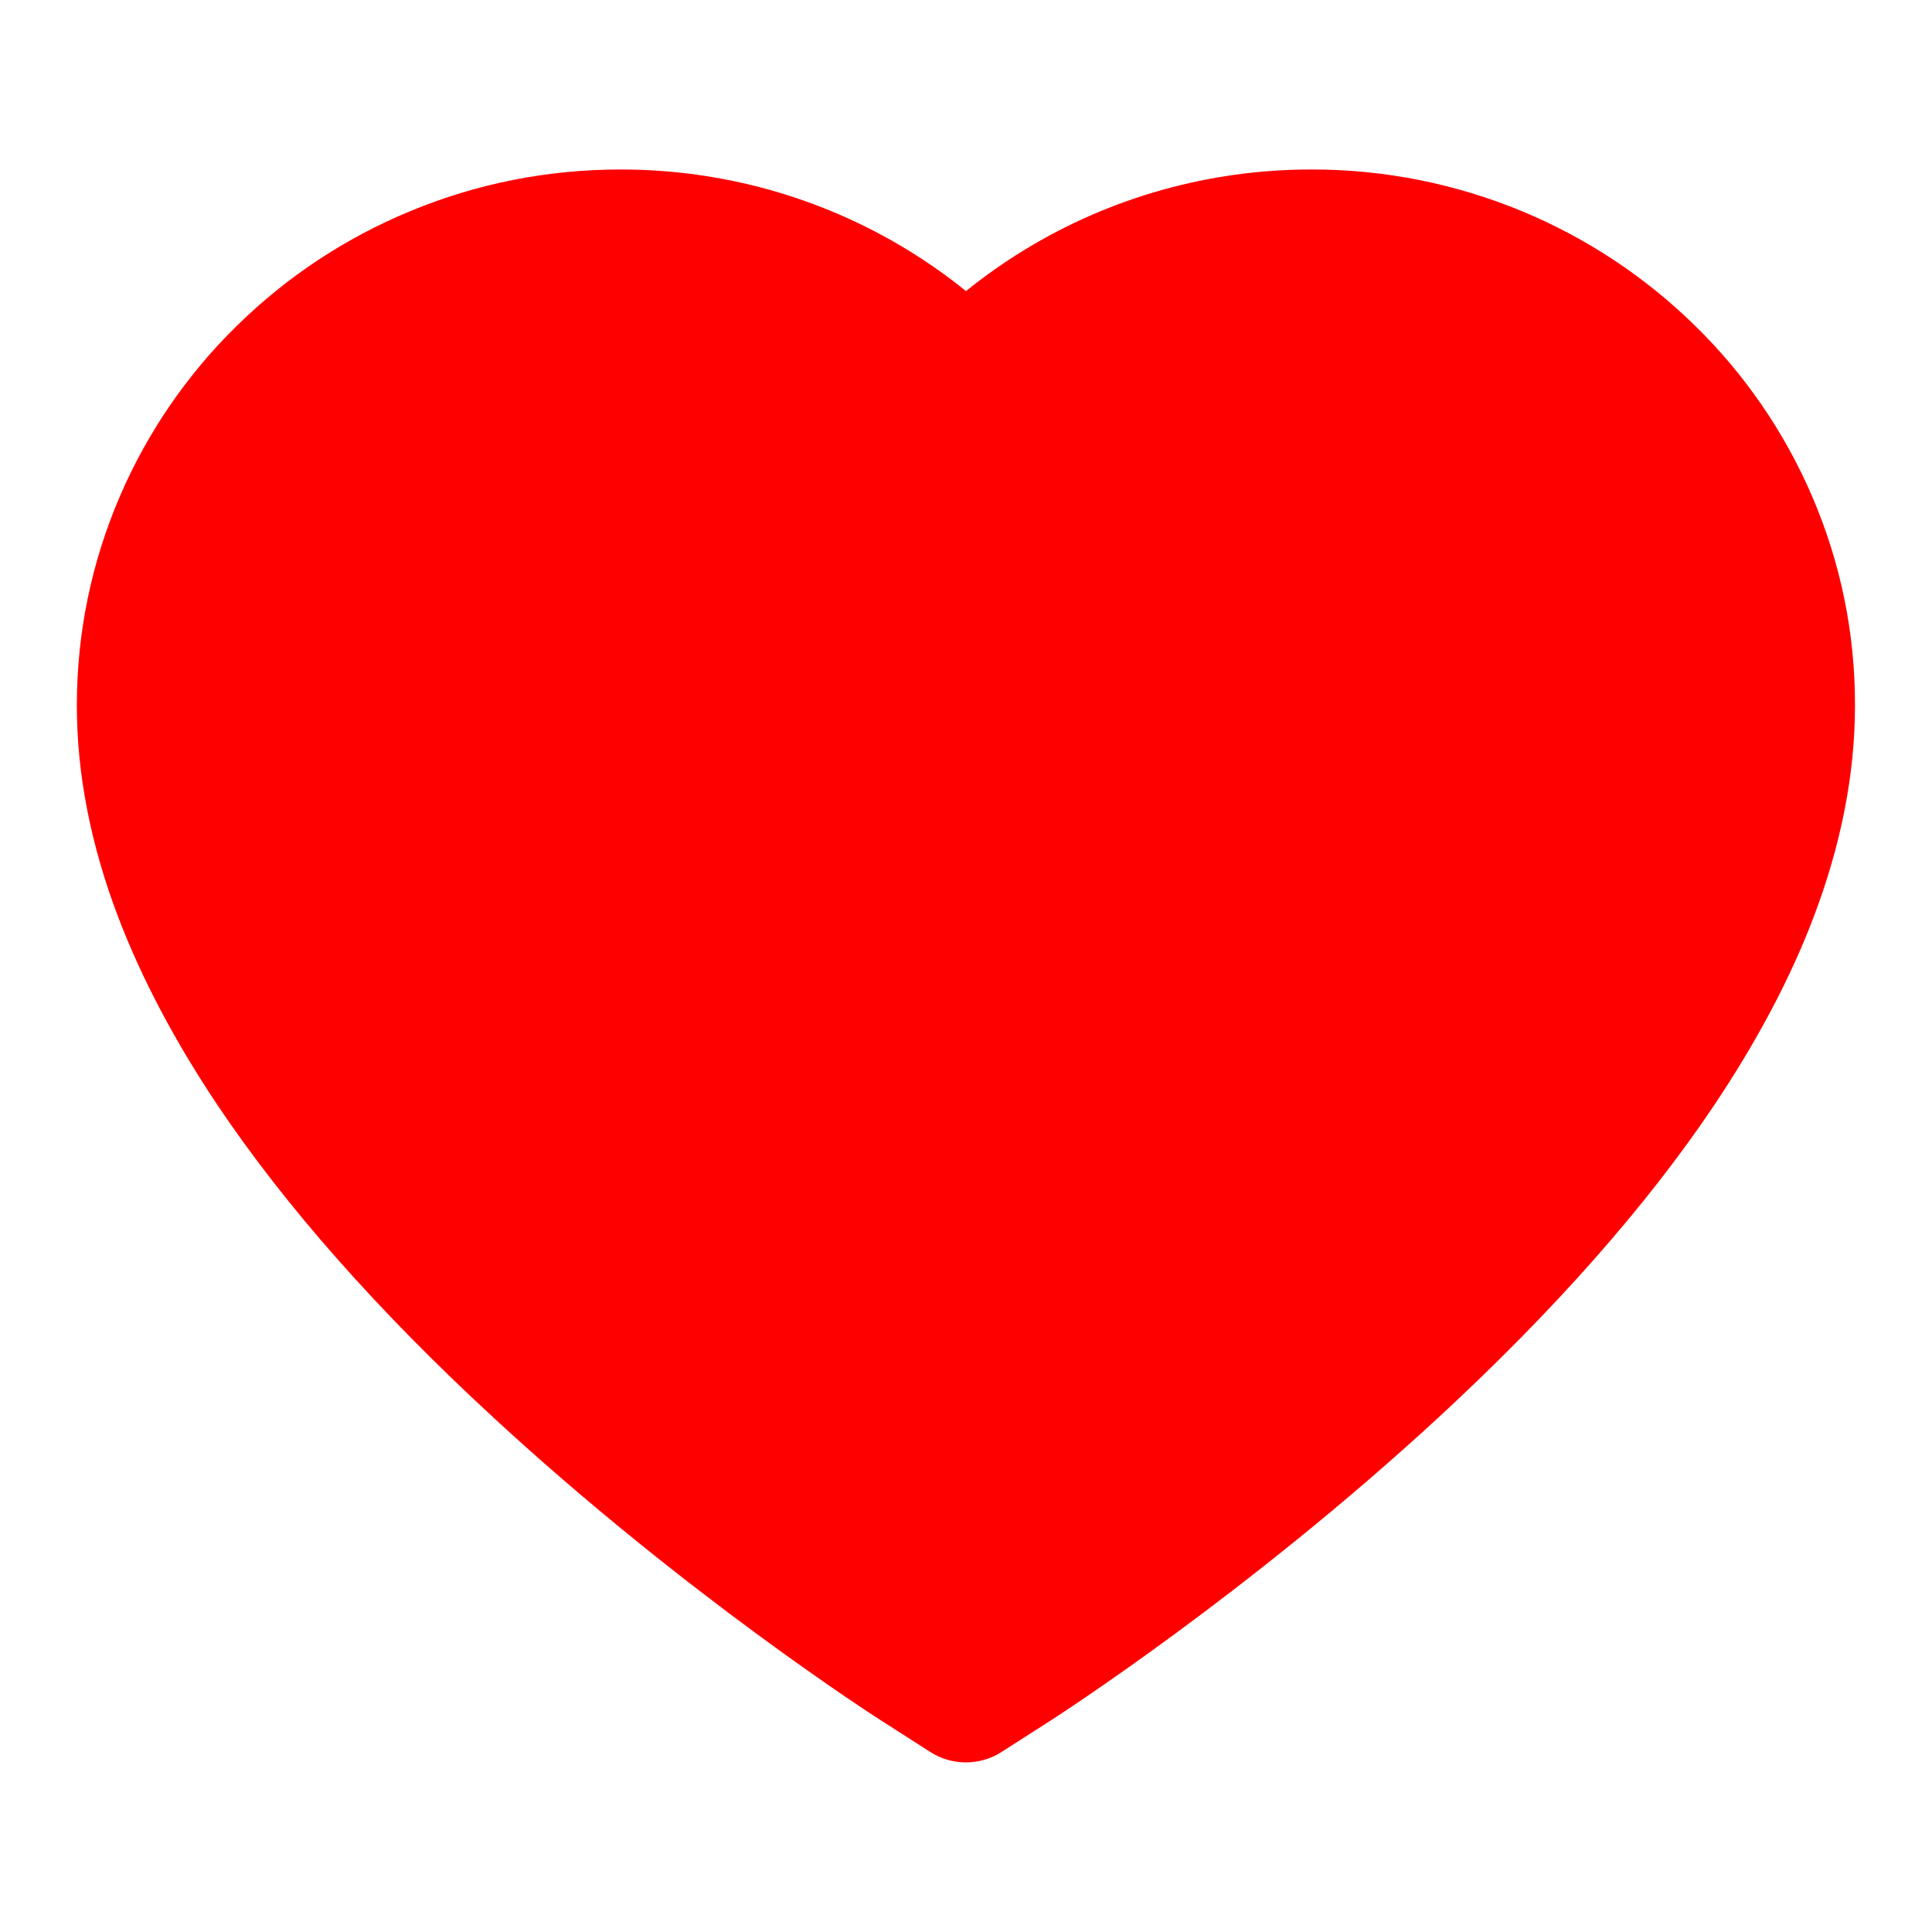
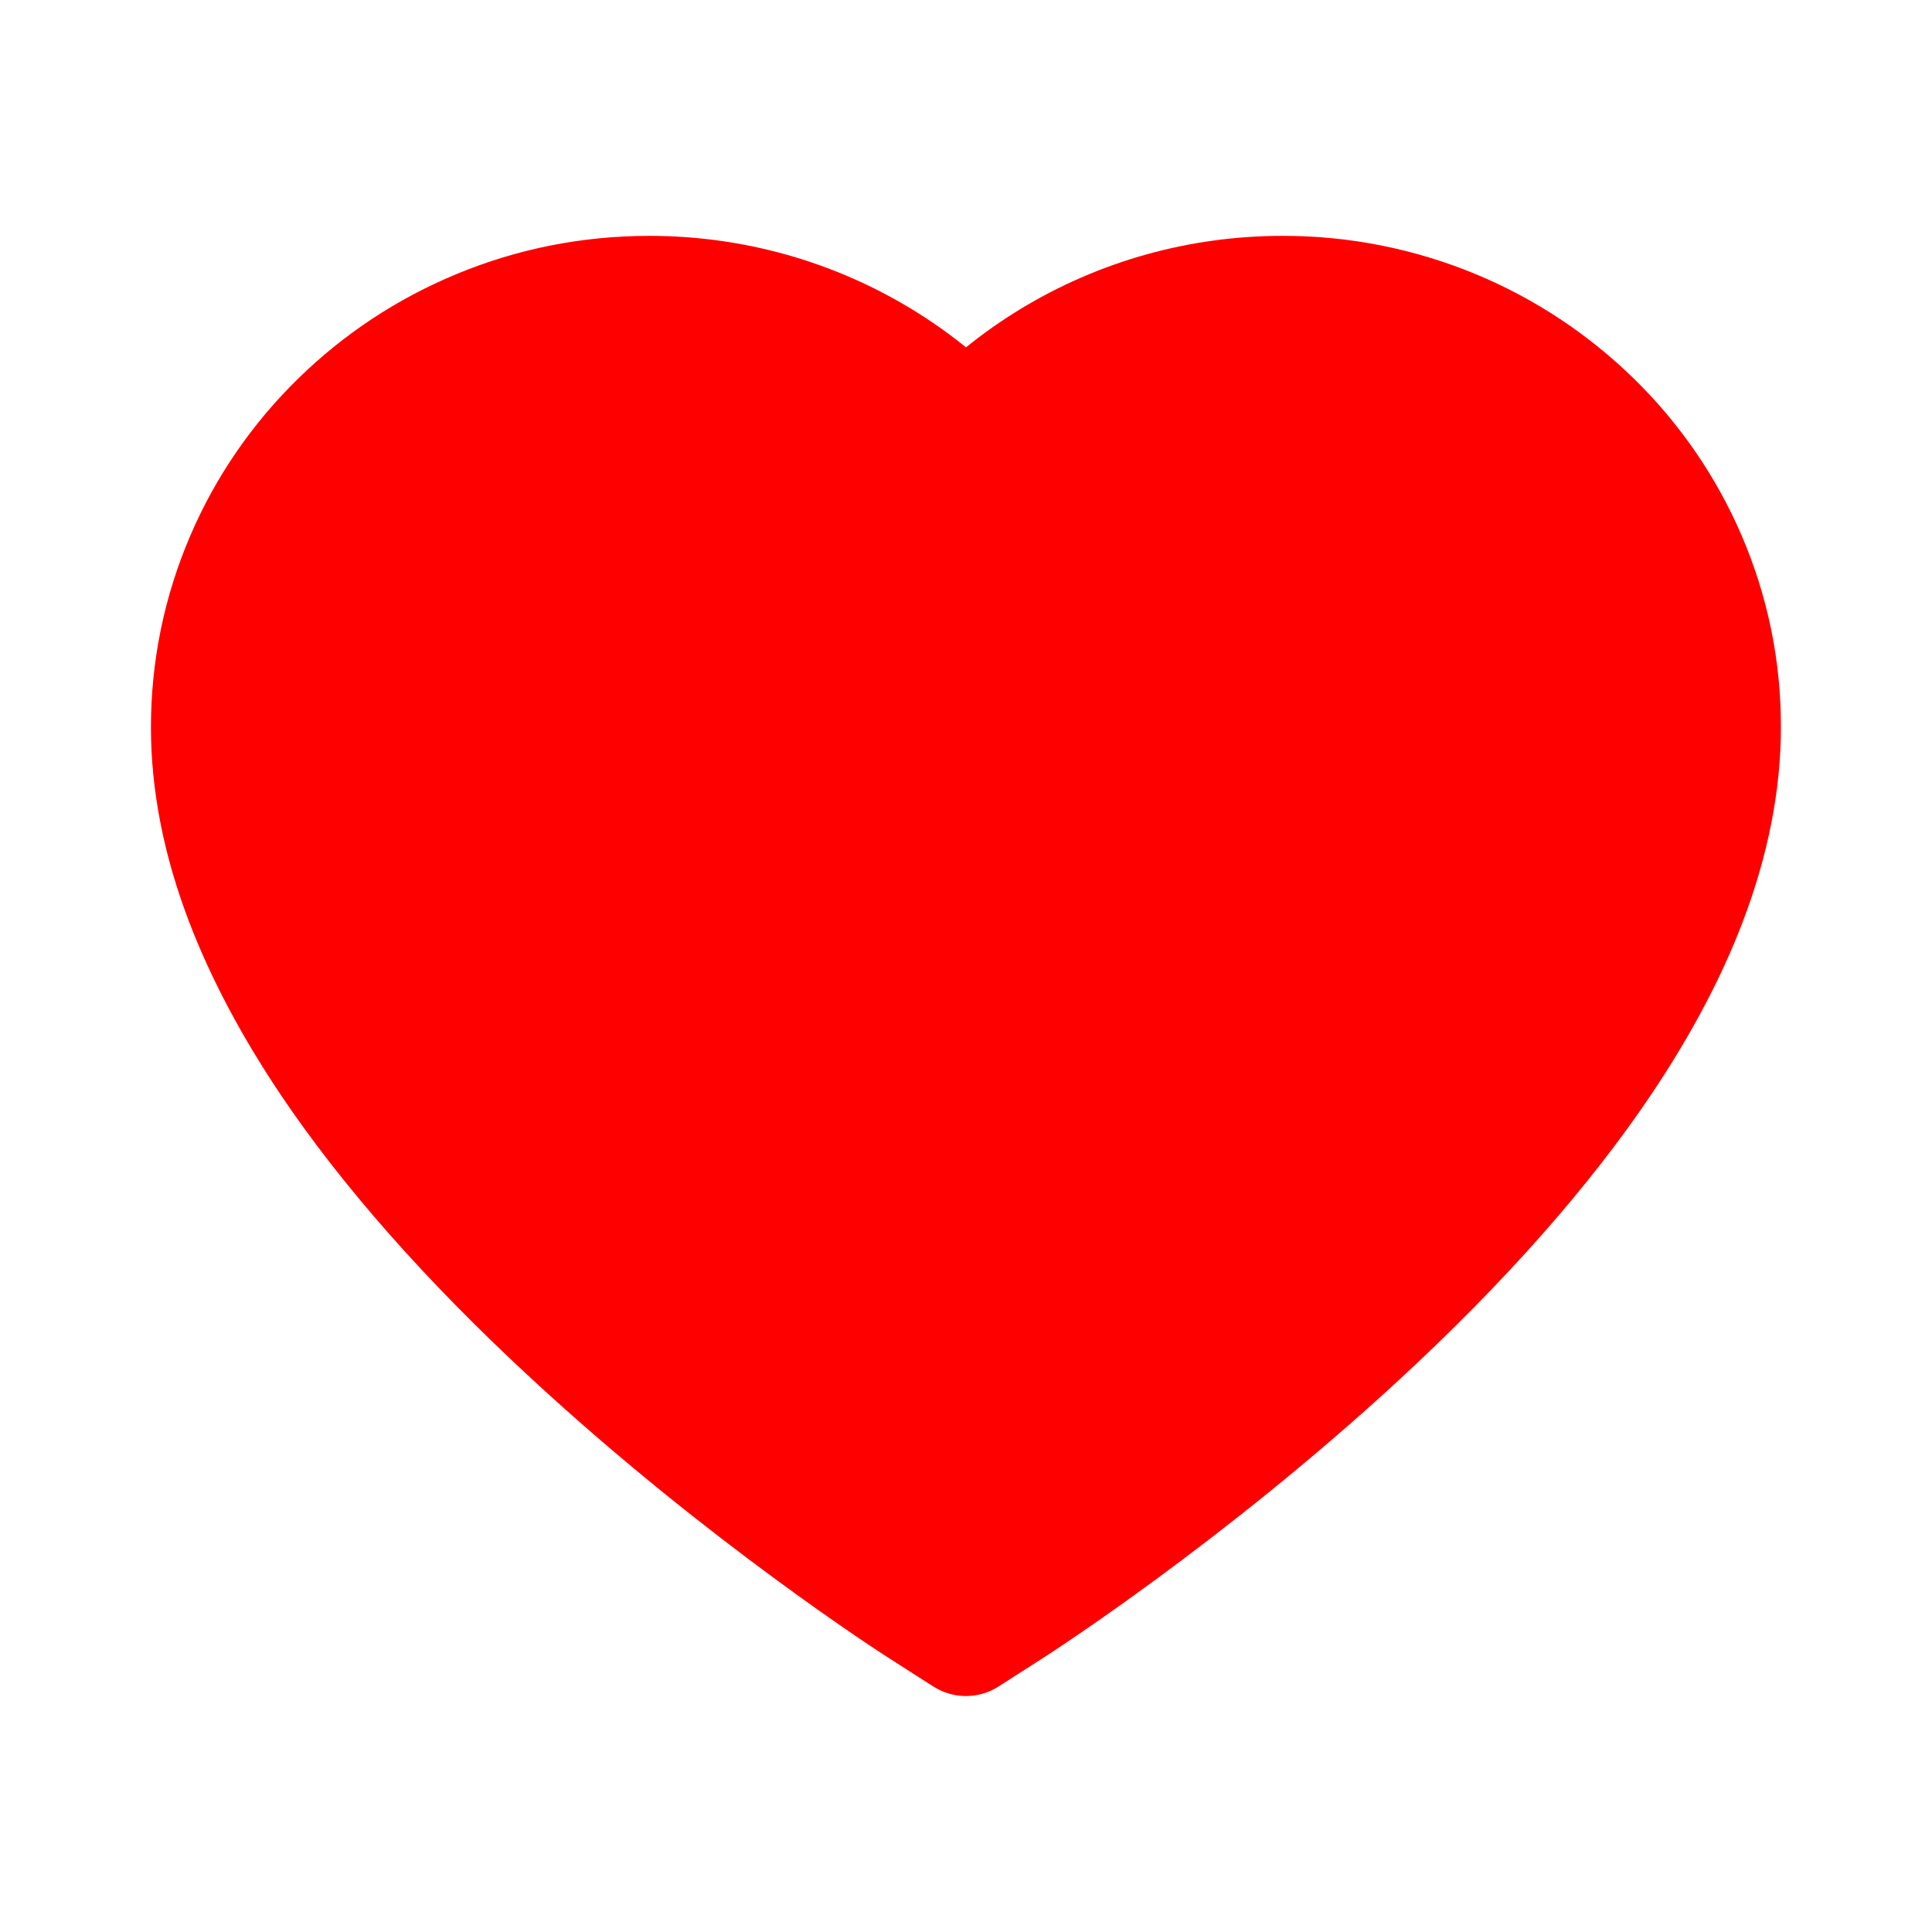
- <svg xmlns="http://www.w3.org/2000/svg" width="14" height="14" viewBox="0 0 22 20" fill="none">
-   <path fill-rule="evenodd" clip-rule="evenodd" d="M20.633 4.647C20.319 3.919 19.866 3.26 19.299 2.706C18.732 2.151 18.064 1.709 17.331 1.405C16.57 1.09 15.754 0.928 14.931 0.93C13.775 0.93 12.648 1.246 11.668 1.844C11.434 1.987 11.211 2.144 11 2.315C10.789 2.144 10.566 1.987 10.332 1.844C9.352 1.246 8.225 0.93 7.07 0.93C6.237 0.93 5.431 1.089 4.67 1.405C3.934 1.71 3.27 2.148 2.701 2.706C2.134 3.26 1.681 3.919 1.367 4.647C1.041 5.404 0.875 6.208 0.875 7.035C0.875 7.816 1.034 8.629 1.351 9.456C1.616 10.148 1.995 10.865 2.48 11.589C3.249 12.735 4.306 13.931 5.619 15.142C7.794 17.151 9.948 18.538 10.039 18.595L10.595 18.951C10.841 19.108 11.157 19.108 11.403 18.951L11.959 18.595C12.05 18.536 14.202 17.151 16.379 15.142C17.691 13.931 18.748 12.735 19.517 11.589C20.002 10.865 20.384 10.148 20.647 9.456C20.963 8.629 21.123 7.816 21.123 7.035C21.125 6.208 20.959 5.404 20.633 4.647Z" fill="#FF0000" />
+ <svg xmlns="http://www.w3.org/2000/svg" width="24" height="24" viewBox="0 0 24 24" fill="none">
+   <path fill-rule="evenodd" clip-rule="evenodd" d="M21.633 6.647C21.319 5.919 20.866 5.26 20.299 4.706C19.732 4.151 19.064 3.709 18.331 3.405C17.57 3.09 16.754 2.928 15.931 2.93C14.775 2.93 13.648 3.246 12.668 3.844C12.434 3.987 12.211 4.144 12 4.315C11.789 4.144 11.566 3.987 11.332 3.844C10.352 3.246 9.225 2.93 8.07 2.93C7.237 2.93 6.431 3.089 5.67 3.405C4.934 3.71 4.27 4.148 3.701 4.706C3.134 5.26 2.68 5.919 2.367 6.647C2.041 7.404 1.875 8.208 1.875 9.035C1.875 9.816 2.034 10.629 2.351 11.456C2.616 12.148 2.995 12.865 3.48 13.589C4.249 14.735 5.306 15.931 6.619 17.142C8.794 19.151 10.948 20.538 11.039 20.595L11.595 20.951C11.841 21.108 12.157 21.108 12.403 20.951L12.959 20.595C13.05 20.536 15.202 19.151 17.379 17.142C18.691 15.931 19.748 14.735 20.517 13.589C21.002 12.865 21.384 12.148 21.647 11.456C21.963 10.629 22.123 9.816 22.123 9.035C22.125 8.208 21.959 7.404 21.633 6.647Z" fill="#FF0000" />
</svg>
